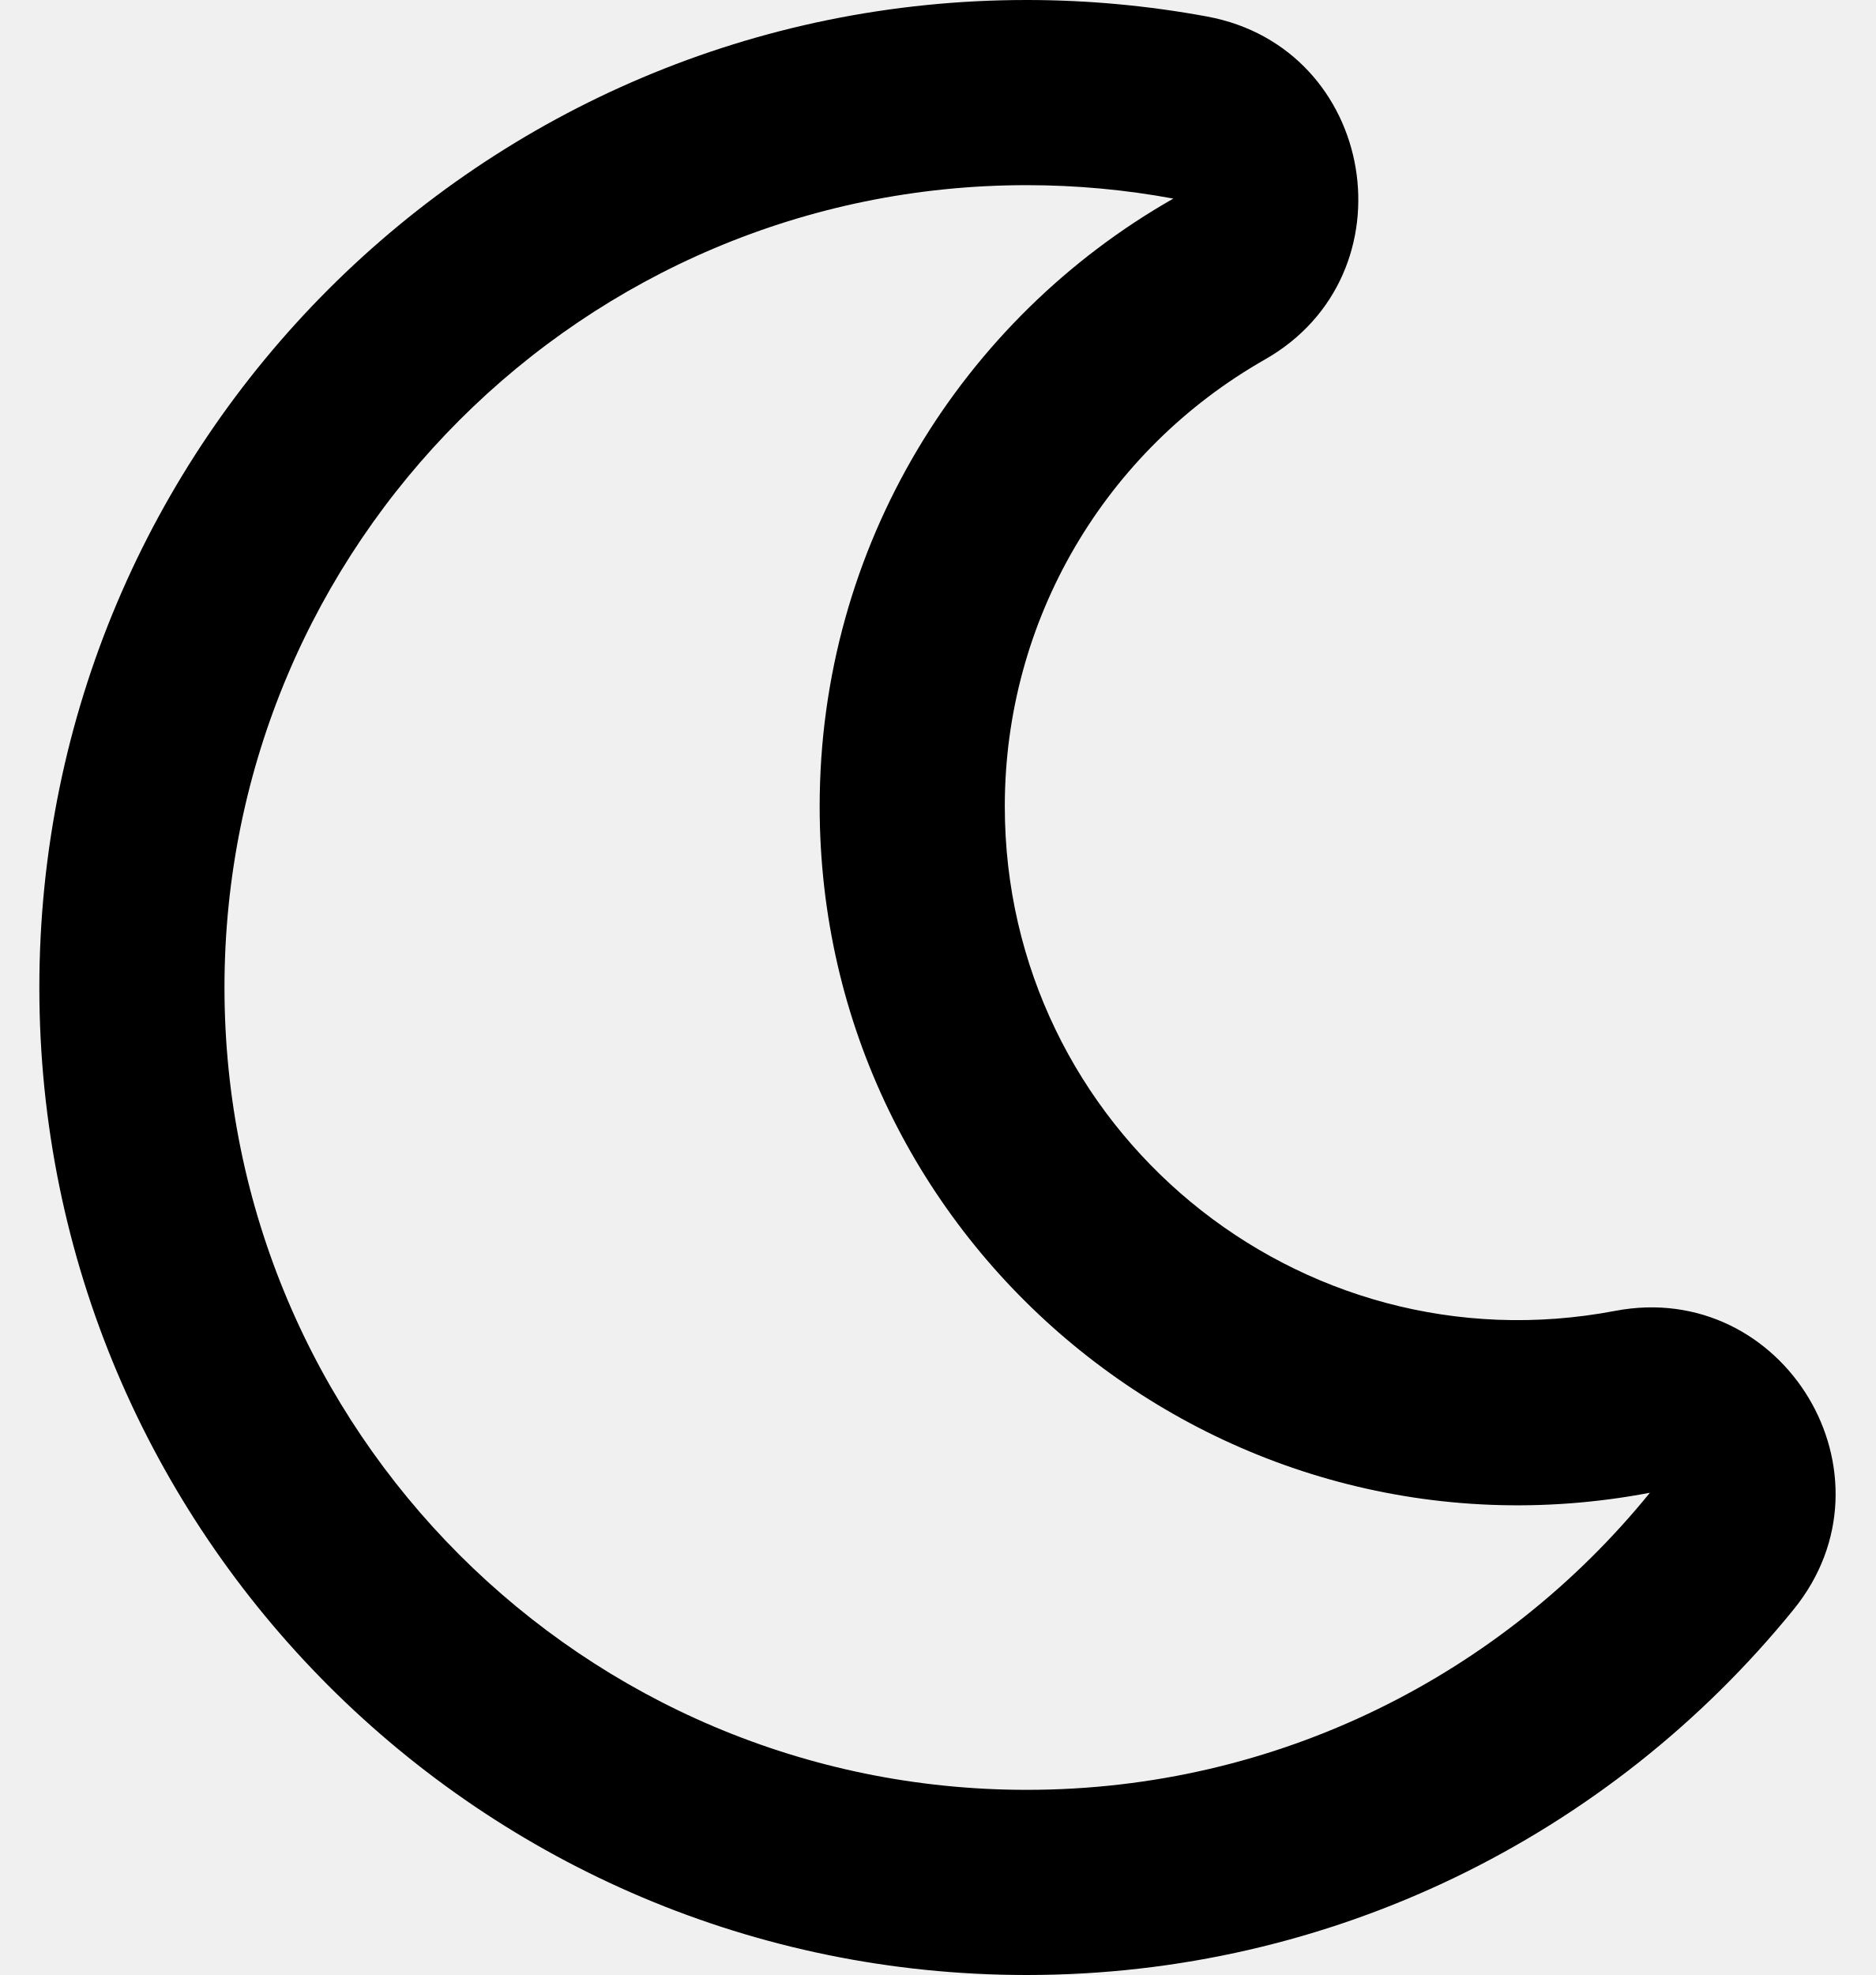
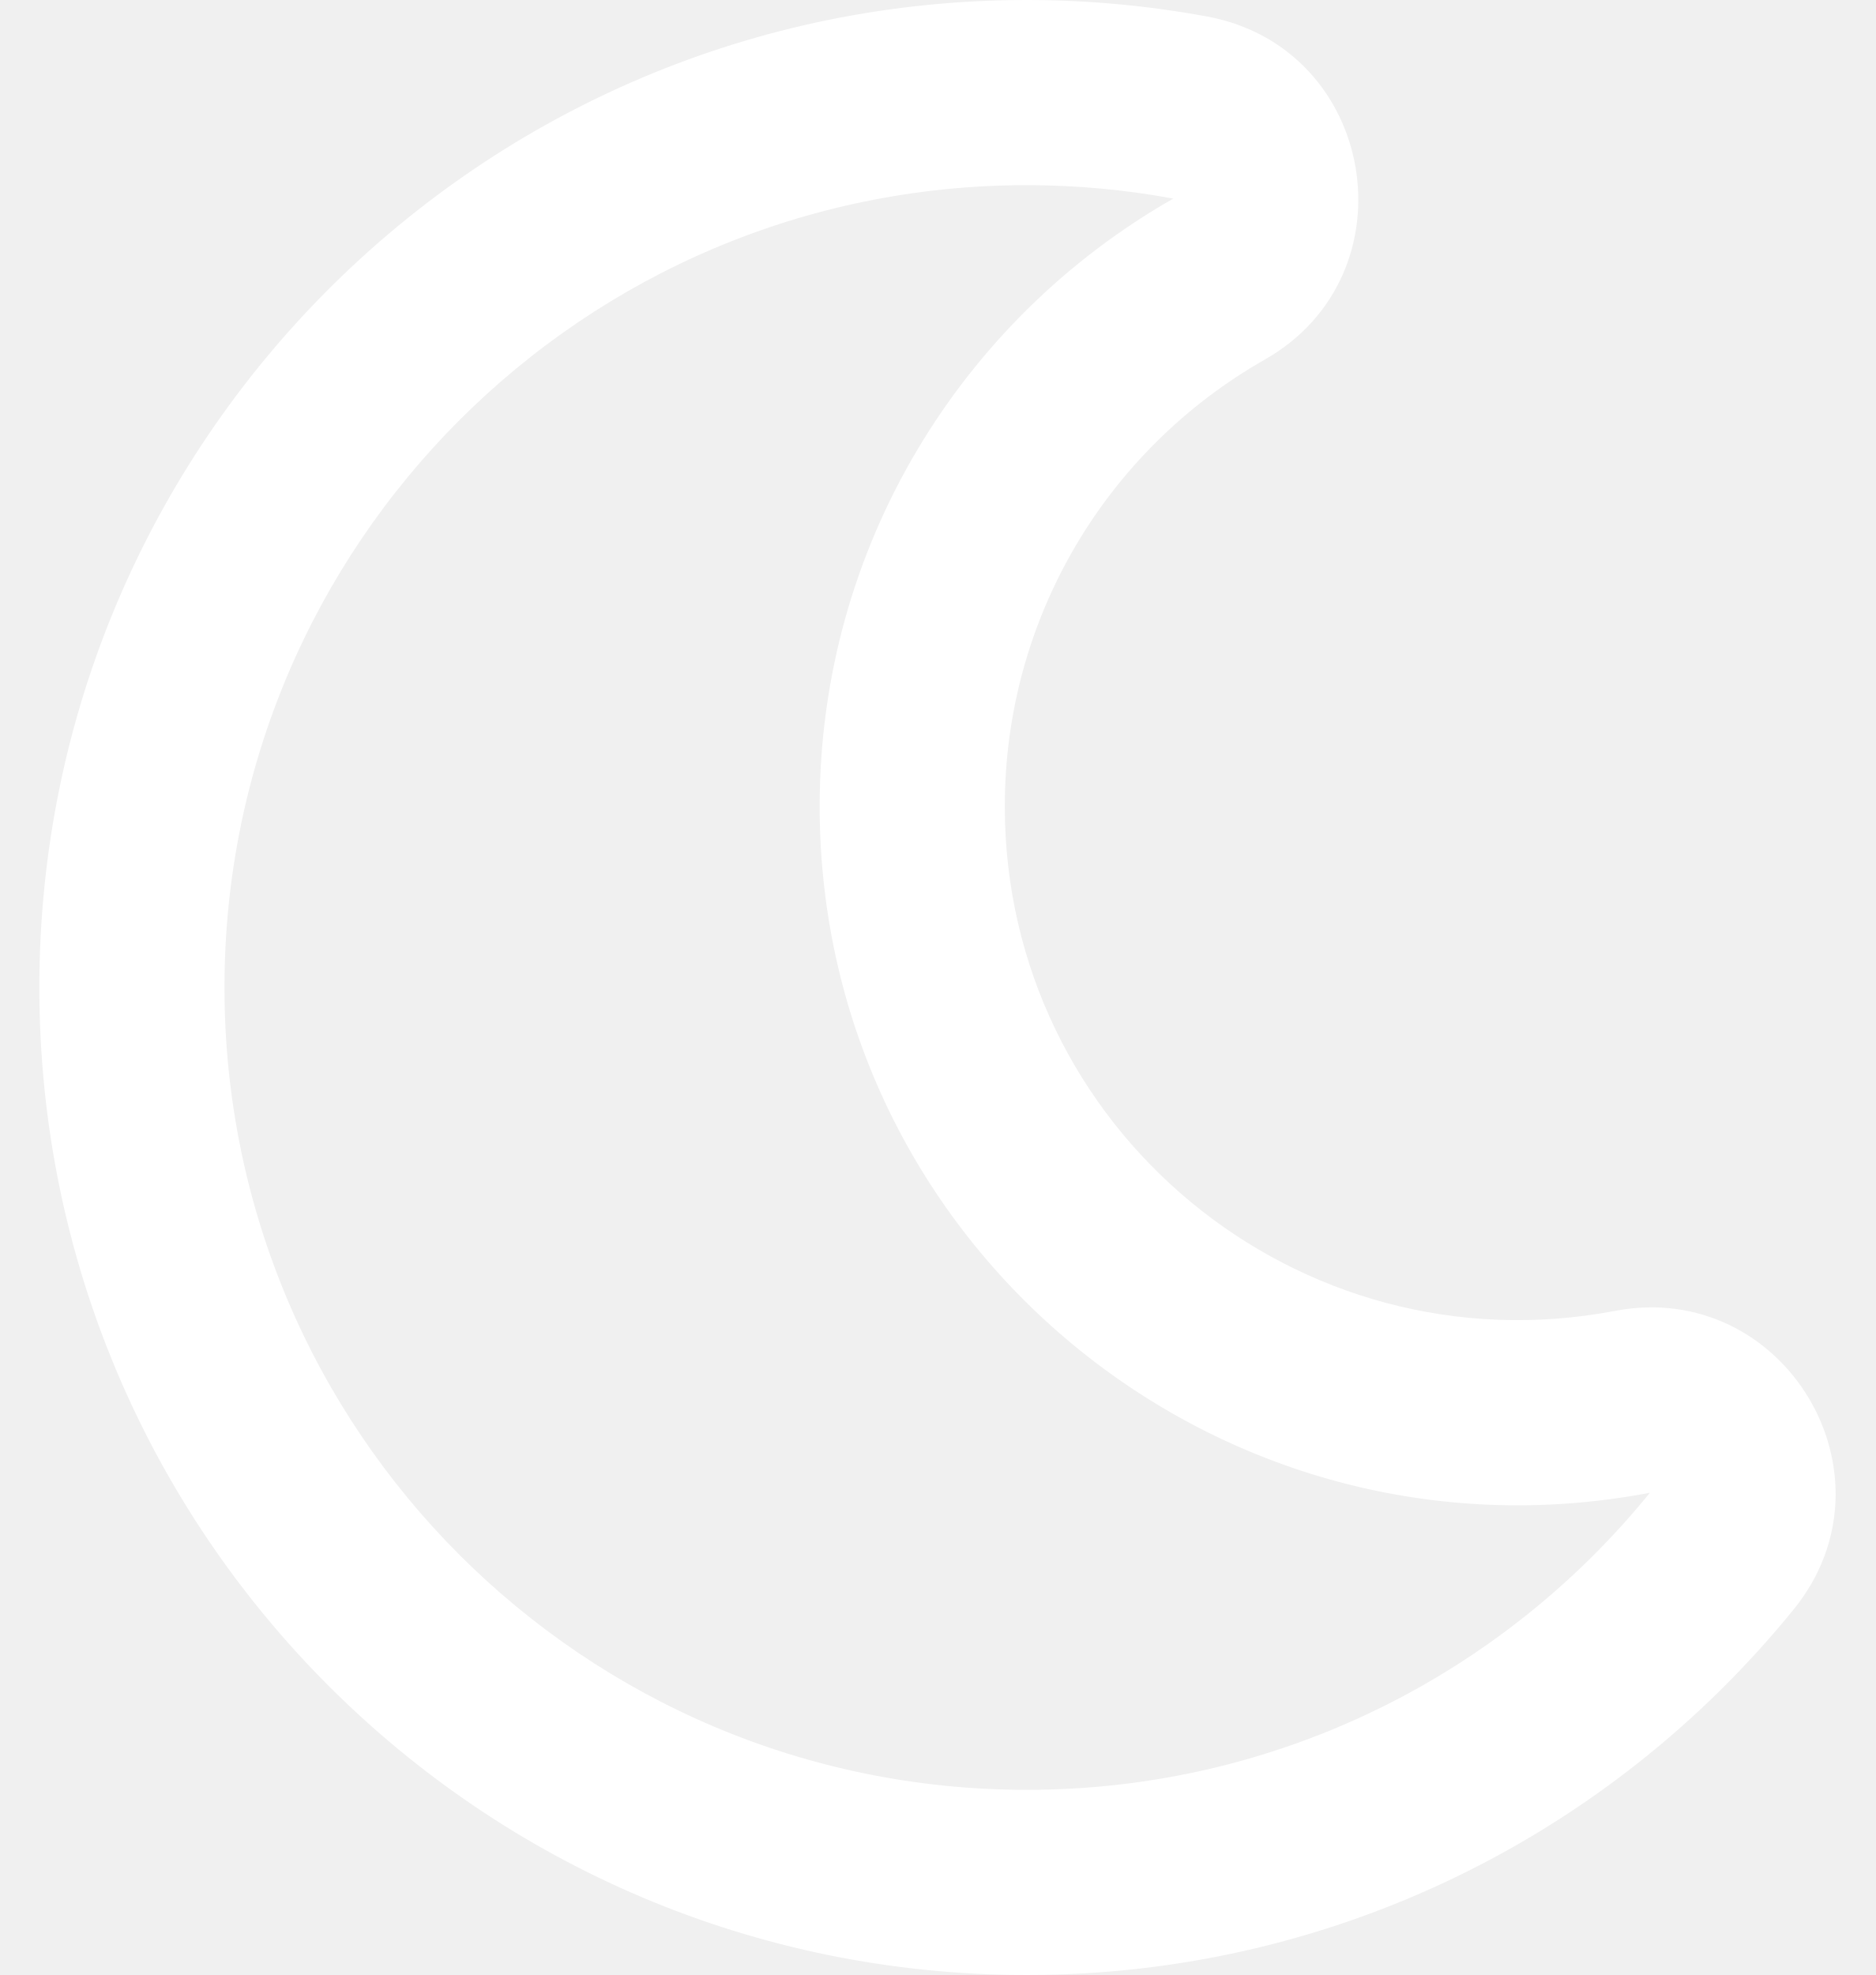
<svg xmlns="http://www.w3.org/2000/svg" width="38" height="40" viewBox="0 0 38 40" fill="none">
-   <path id="Mask" fill-rule="evenodd" clip-rule="evenodd" d="M36.332 32.596C32.592 37.203 26.95 40 20.797 40C9.748 40 0.797 31.044 0.797 20C0.797 8.951 9.753 0 20.797 0C22.022 0 23.244 0.112 24.448 0.334C27.887 0.969 28.649 5.558 25.622 7.281C22.389 9.12 20.353 12.547 20.353 16.331C20.353 22.856 26.285 27.774 32.718 26.549C36.132 25.899 38.54 29.875 36.332 32.596ZM23.767 4.022C22.804 3.844 21.811 3.75 20.797 3.75C11.822 3.75 4.547 11.025 4.547 20C4.547 28.975 11.822 36.25 20.797 36.25C25.893 36.25 30.441 33.903 33.42 30.233C24.7 31.893 16.603 25.225 16.603 16.331C16.603 11.056 19.489 6.456 23.767 4.022Z" fill="black" />
+   <path id="Mask" fill-rule="evenodd" clip-rule="evenodd" d="M36.332 32.596C32.592 37.203 26.95 40 20.797 40C9.748 40 0.797 31.044 0.797 20C0.797 8.951 9.753 0 20.797 0C22.022 0 23.244 0.112 24.448 0.334C27.887 0.969 28.649 5.558 25.622 7.281C22.389 9.12 20.353 12.547 20.353 16.331C20.353 22.856 26.285 27.774 32.718 26.549C36.132 25.899 38.54 29.875 36.332 32.596ZM23.767 4.022C22.804 3.844 21.811 3.75 20.797 3.75C11.822 3.75 4.547 11.025 4.547 20C4.547 28.975 11.822 36.25 20.797 36.25C25.893 36.25 30.441 33.903 33.42 30.233C24.7 31.893 16.603 25.225 16.603 16.331C16.603 11.056 19.489 6.456 23.767 4.022Z" fill="white" />
</svg>
